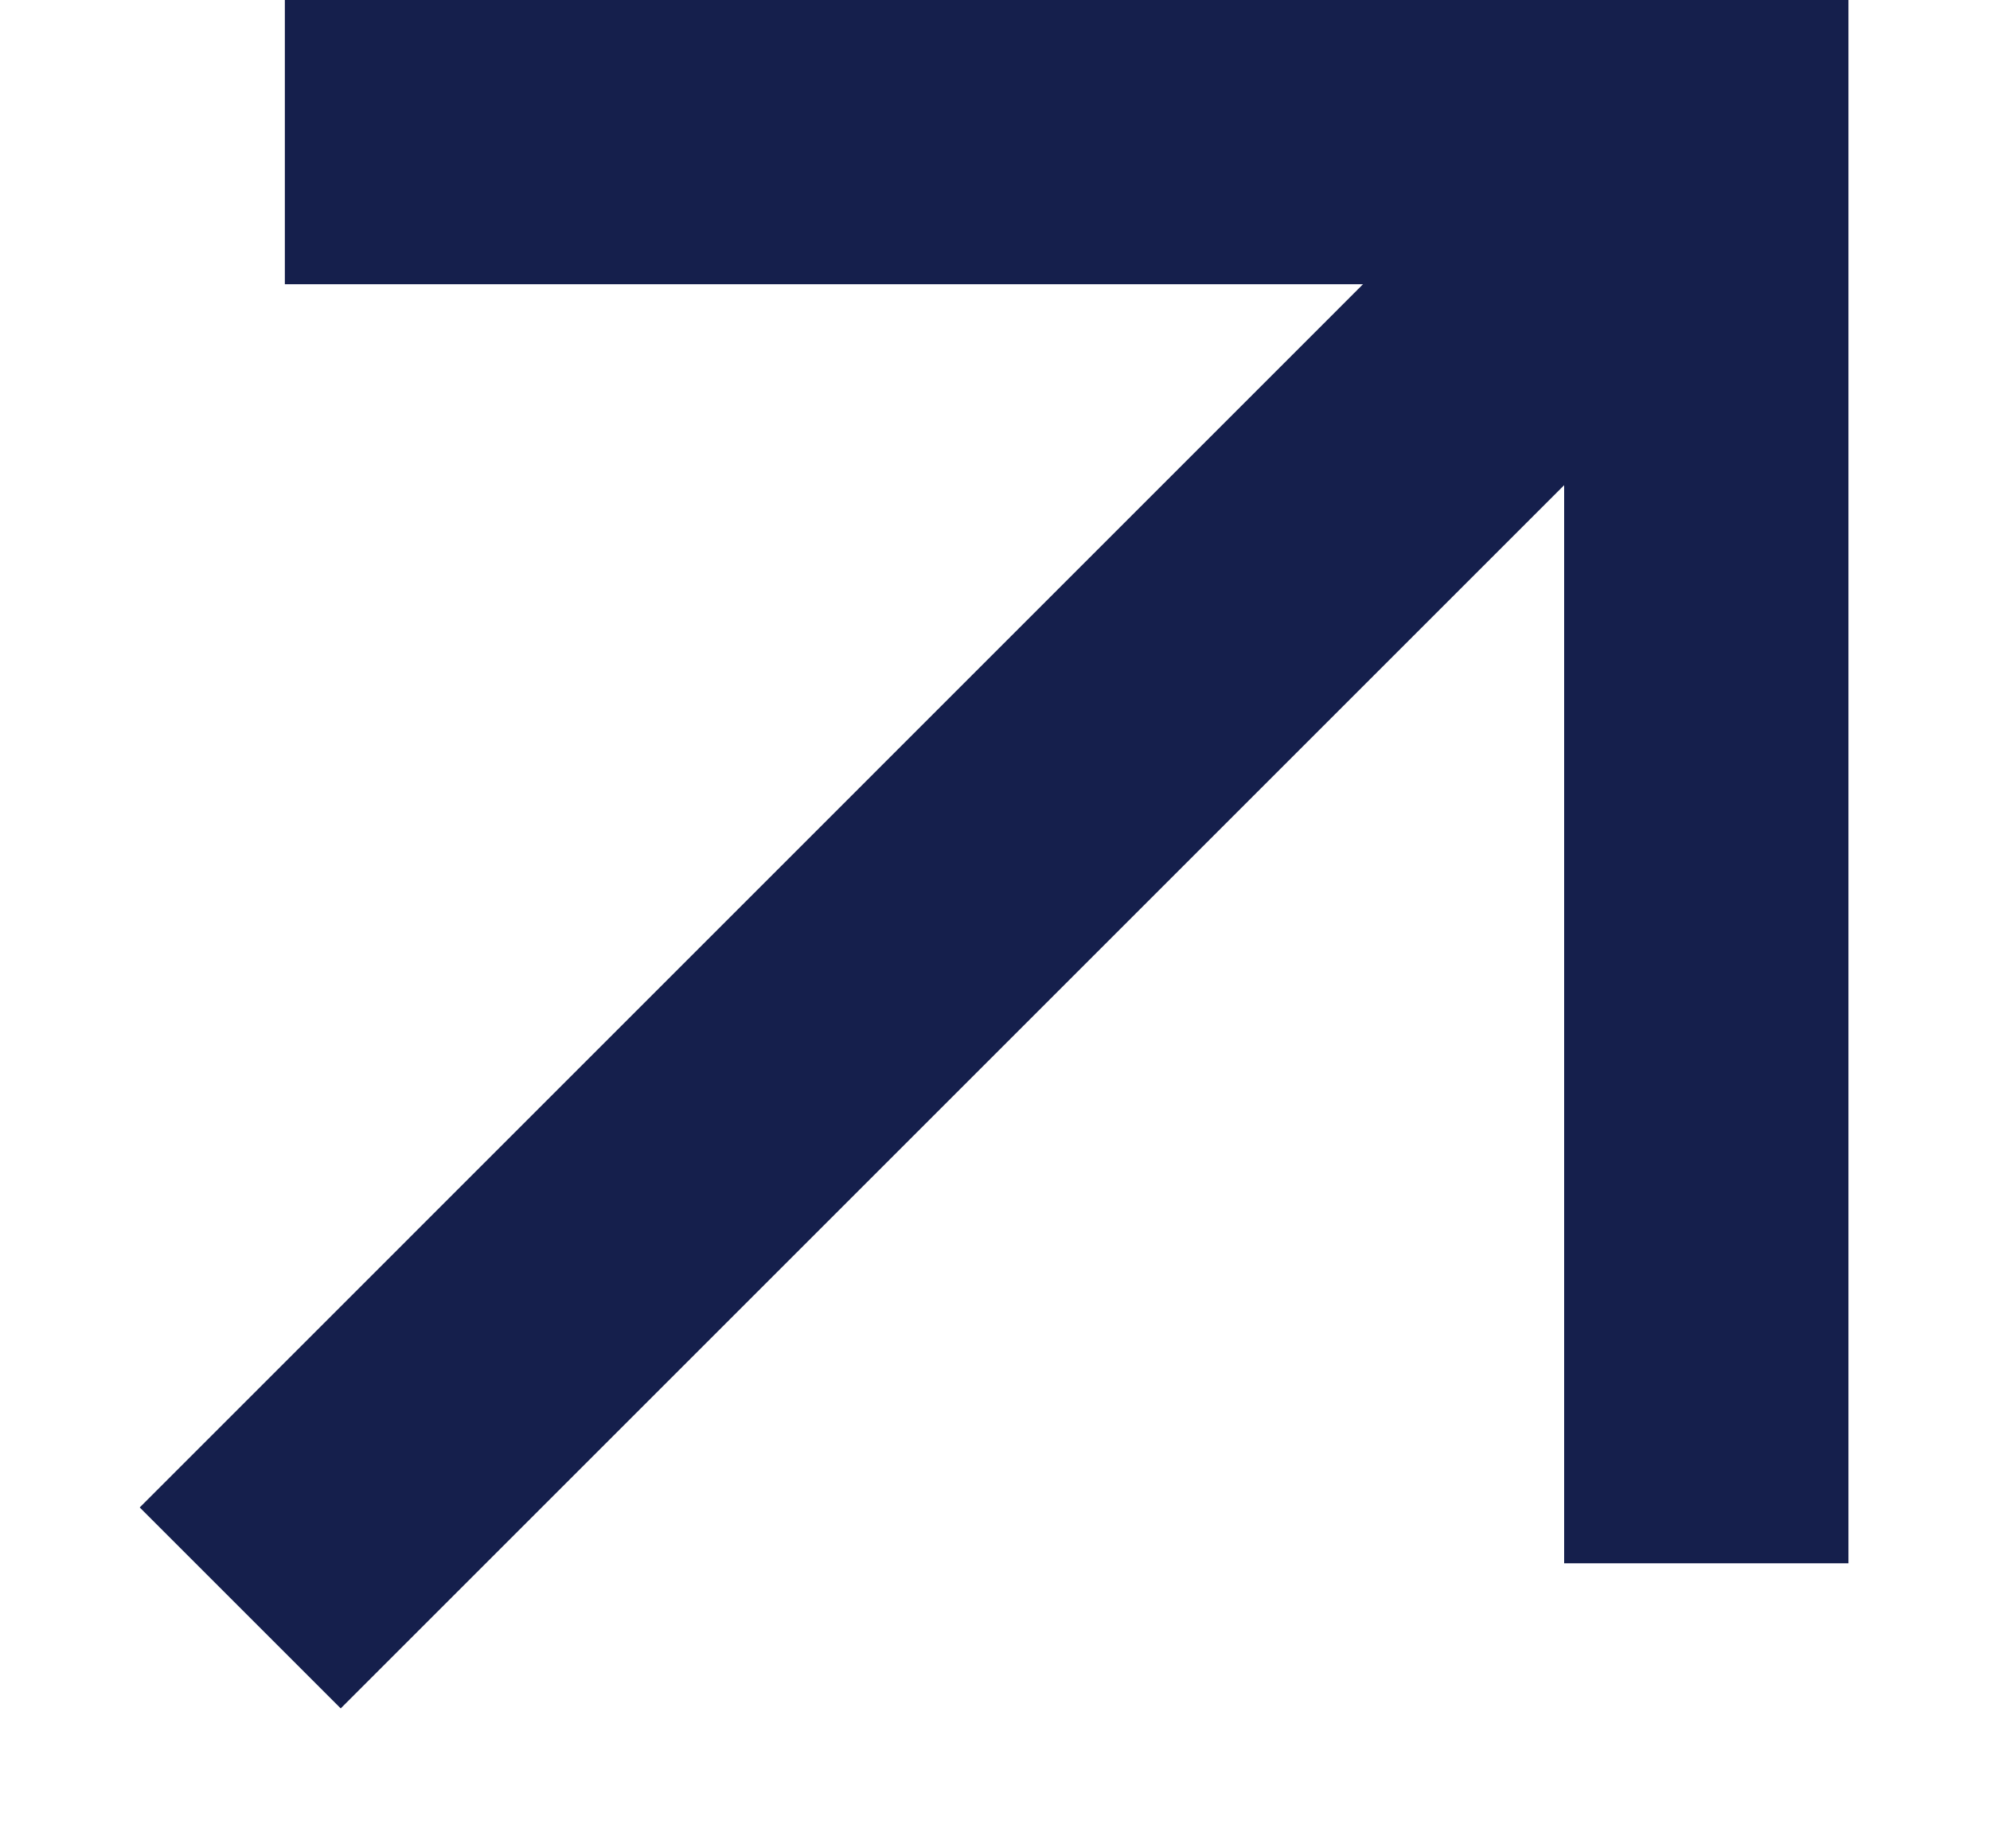
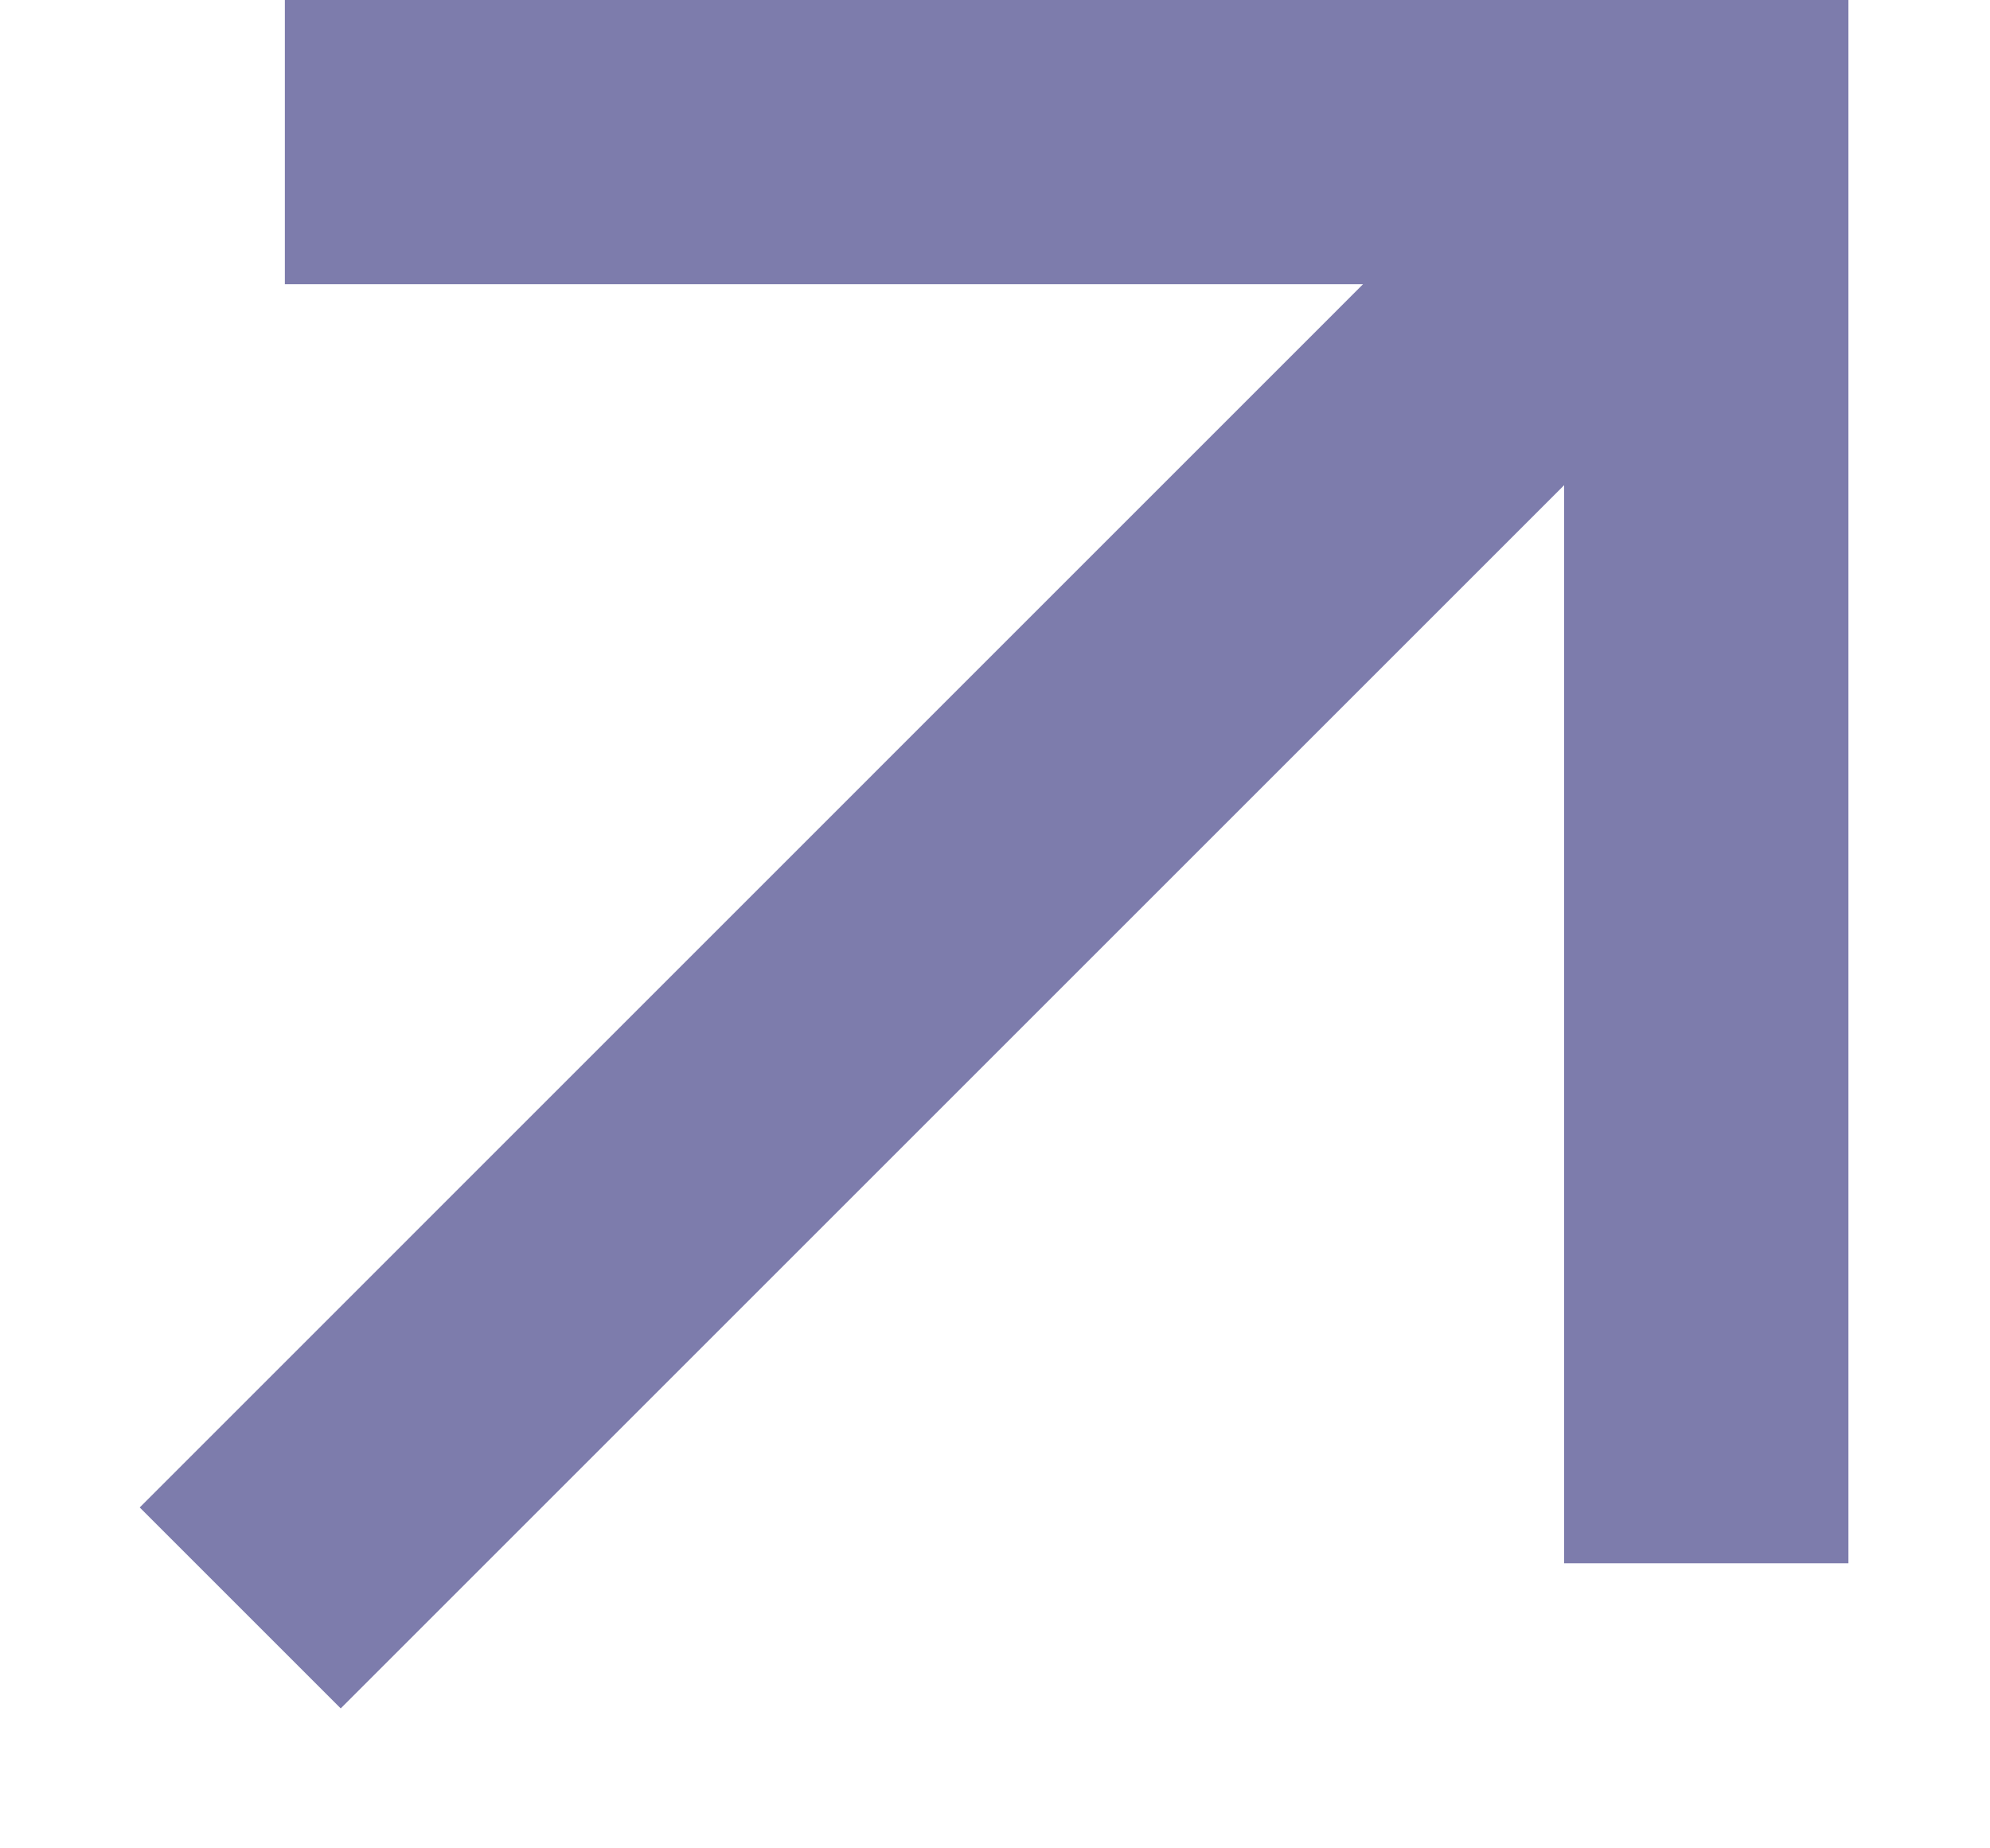
<svg xmlns="http://www.w3.org/2000/svg" width="14" height="13" viewBox="0 0 14 13" fill="none">
-   <path d="M11.004 3.414L2.397 12.021L0.983 10.607L9.589 2H2.004V0H13.004V11H11.004V3.414Z" fill="#151F4C" />
+   <path d="M11.004 3.414L2.397 12.021L0.983 10.607L9.589 2H2.004V0H13.004V11H11.004V3.414Z" fill="#7d7cac" />
</svg>
